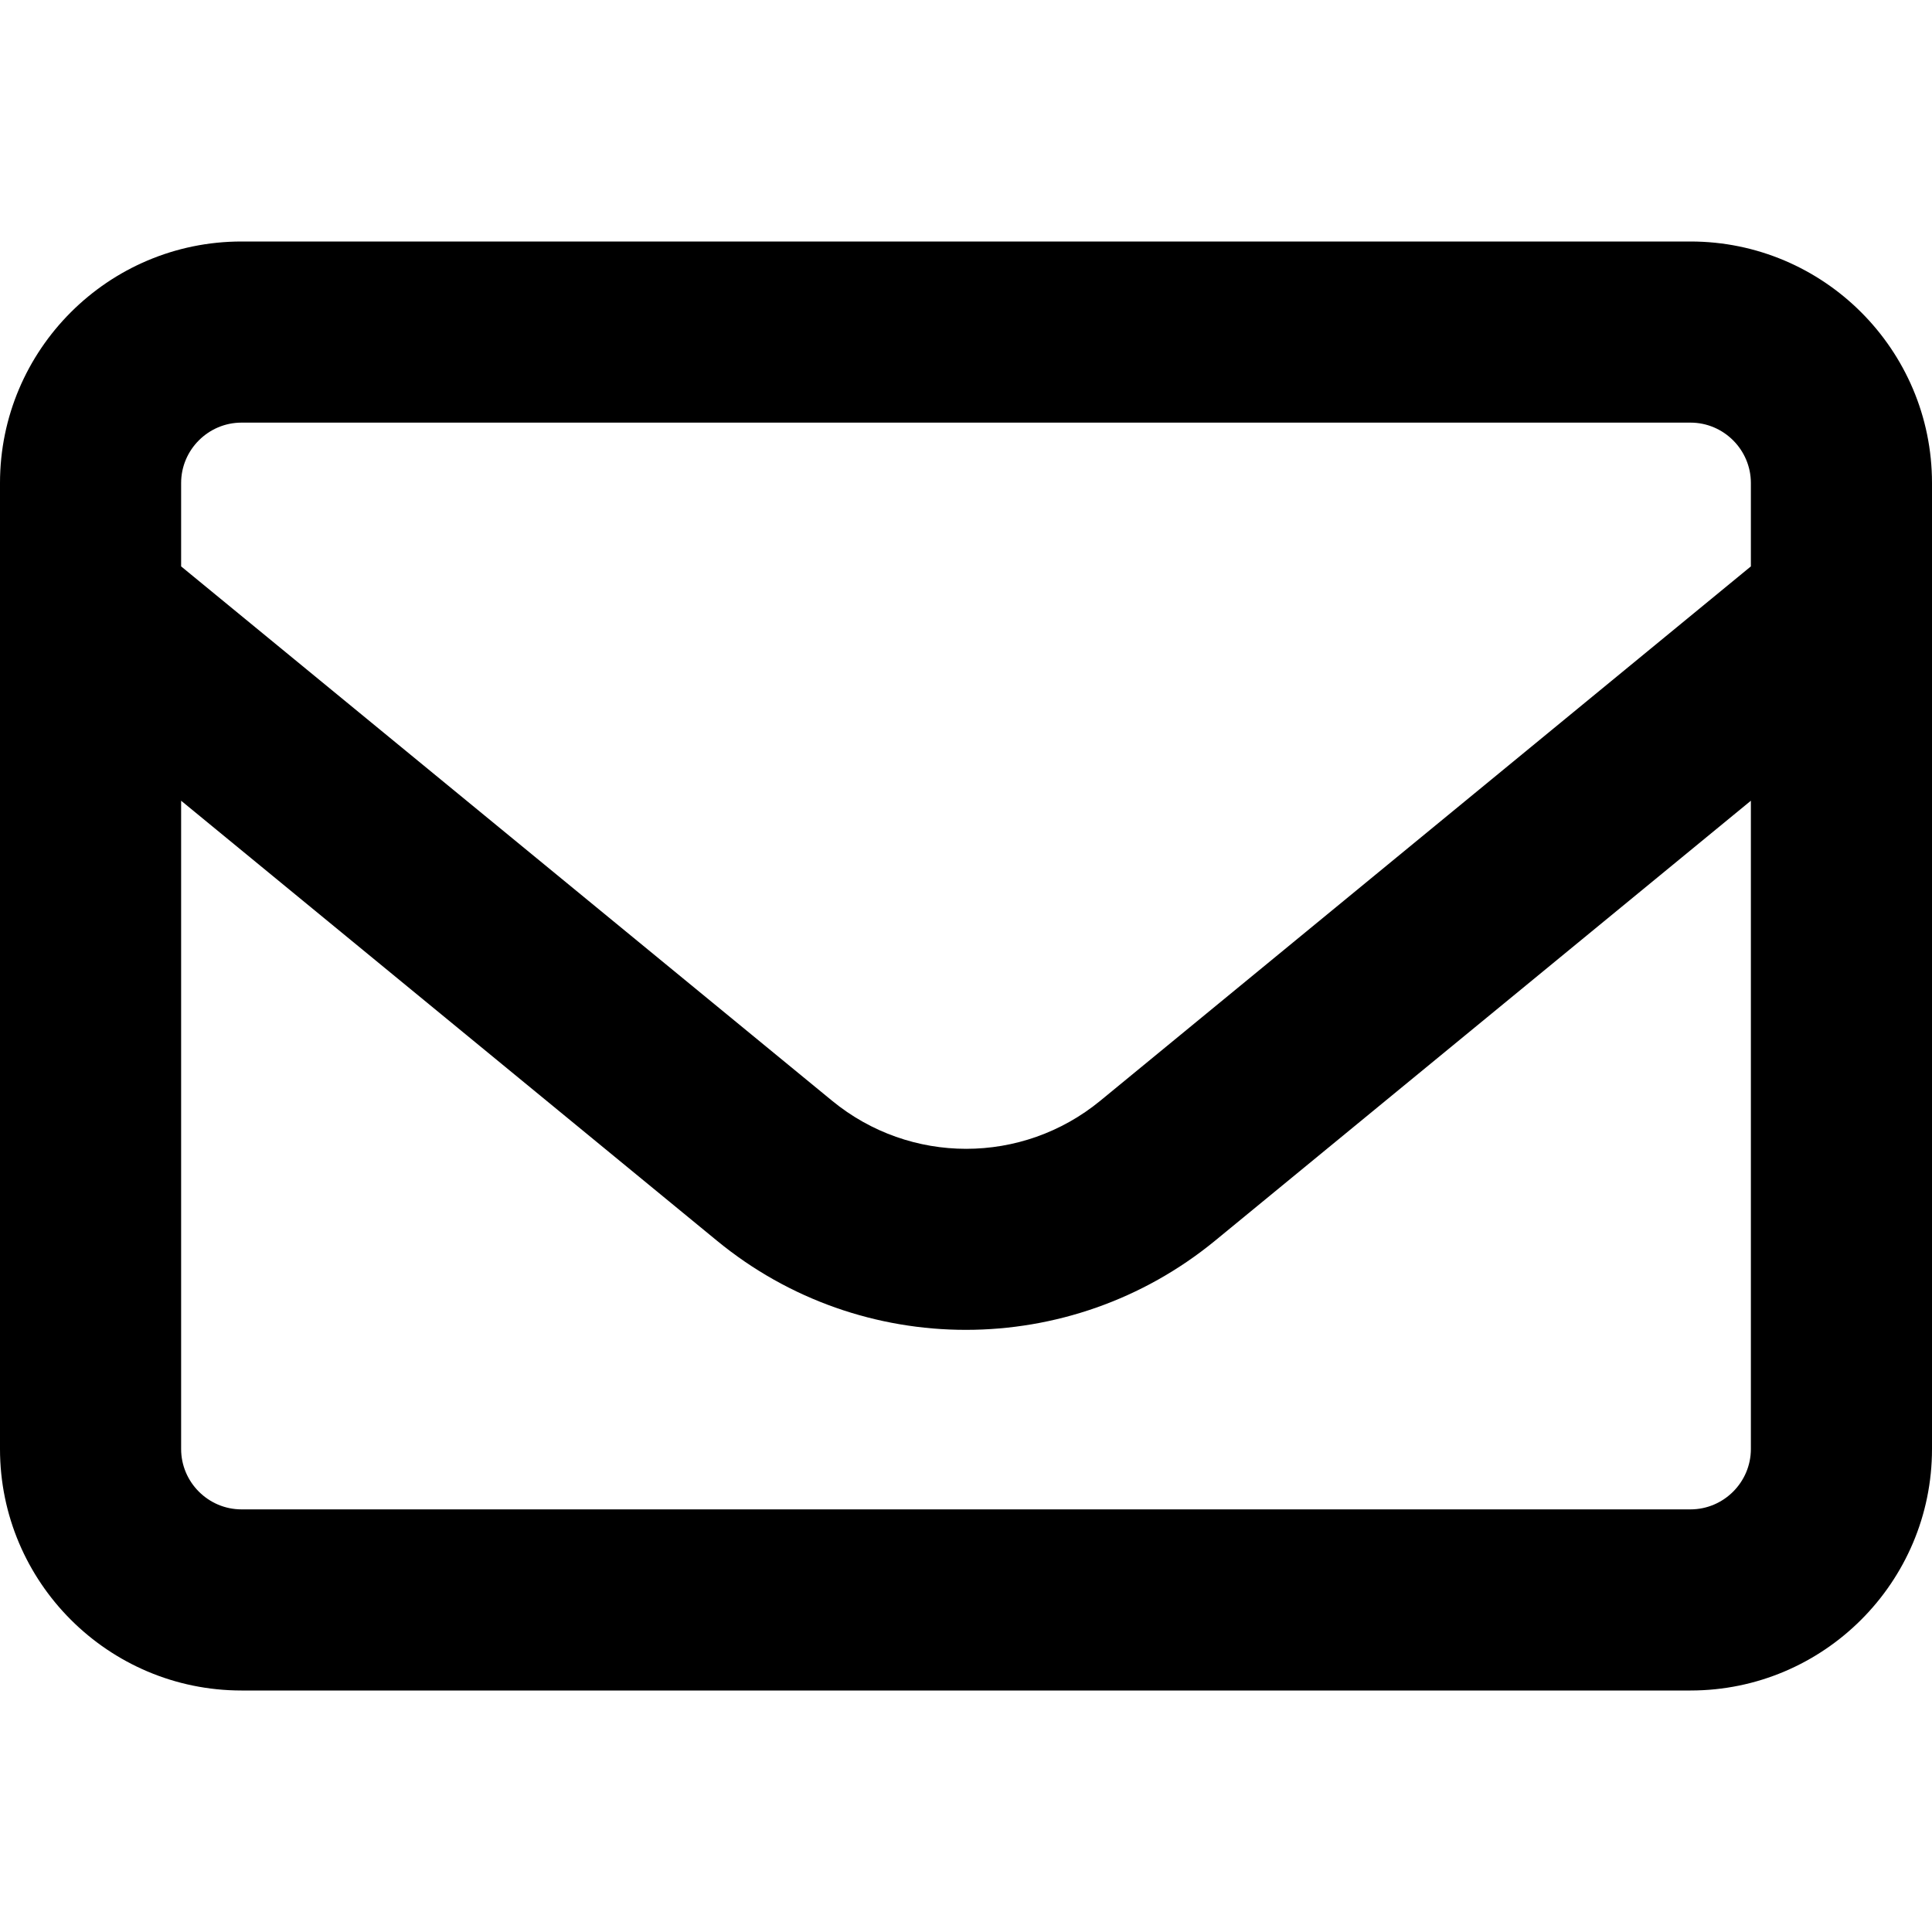
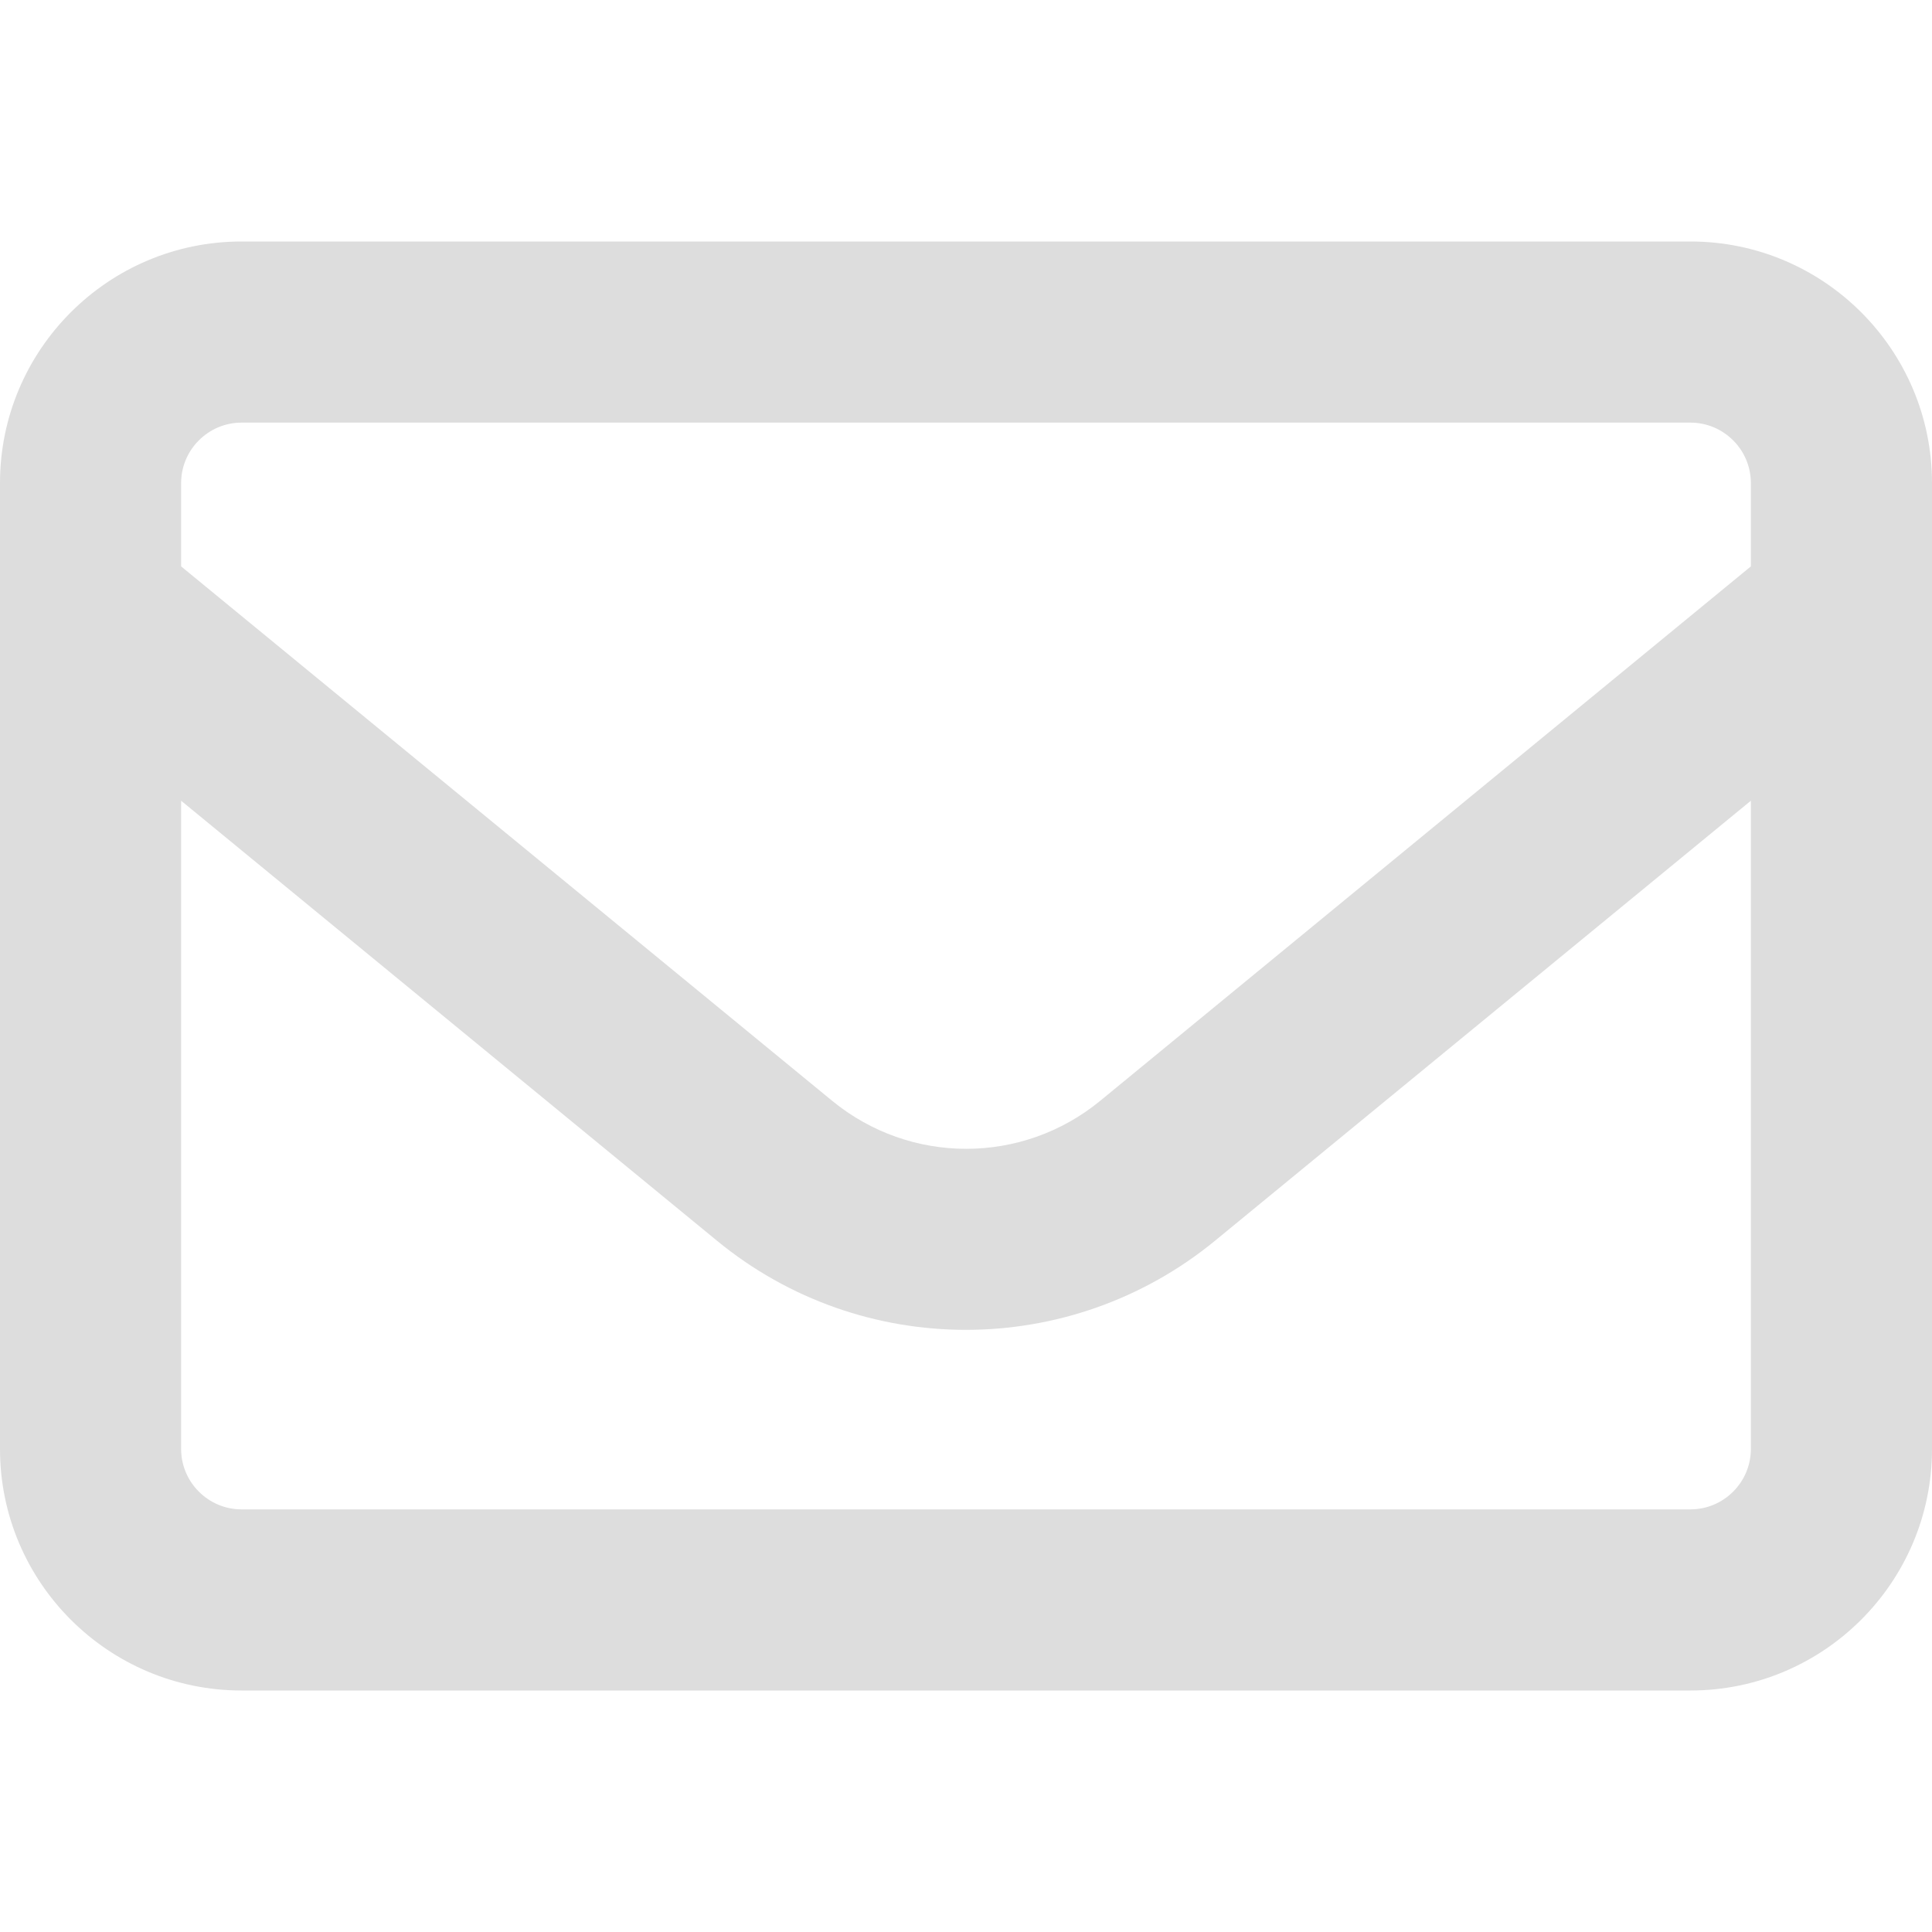
<svg xmlns="http://www.w3.org/2000/svg" viewBox="0 0 512 512">
-   <path d="M64 112c-8.8 0-16 7.2-16 16v22.1L220.5 291.7c20.7 17 50.4 17 71.1 0L464 150.1V128c0-8.8-7.2-16-16-16H64zM48 212.2V384c0 8.8 7.2 16 16 16H448c8.8 0 16-7.2 16-16V212.2L322 328.8c-38.4 31.5-93.7 31.5-132 0L48 212.2zM0 128C0 92.7 28.7 64 64 64H448c35.3 0 64 28.7 64 64V384c0 35.3-28.7 64-64 64H64c-35.3 0-64-28.7-64-64V128z" />
+   <path fill="#ddd" d="M64 112c-8.8 0-16 7.2-16 16v22.1L220.5 291.7c20.7 17 50.4 17 71.1 0L464 150.1V128c0-8.8-7.2-16-16-16H64zM48 212.2V384c0 8.8 7.2 16 16 16H448c8.8 0 16-7.2 16-16V212.2L322 328.8c-38.4 31.5-93.7 31.5-132 0L48 212.2zM0 128C0 92.7 28.7 64 64 64H448c35.3 0 64 28.7 64 64V384c0 35.3-28.7 64-64 64H64c-35.3 0-64-28.7-64-64V128z" />
</svg>
